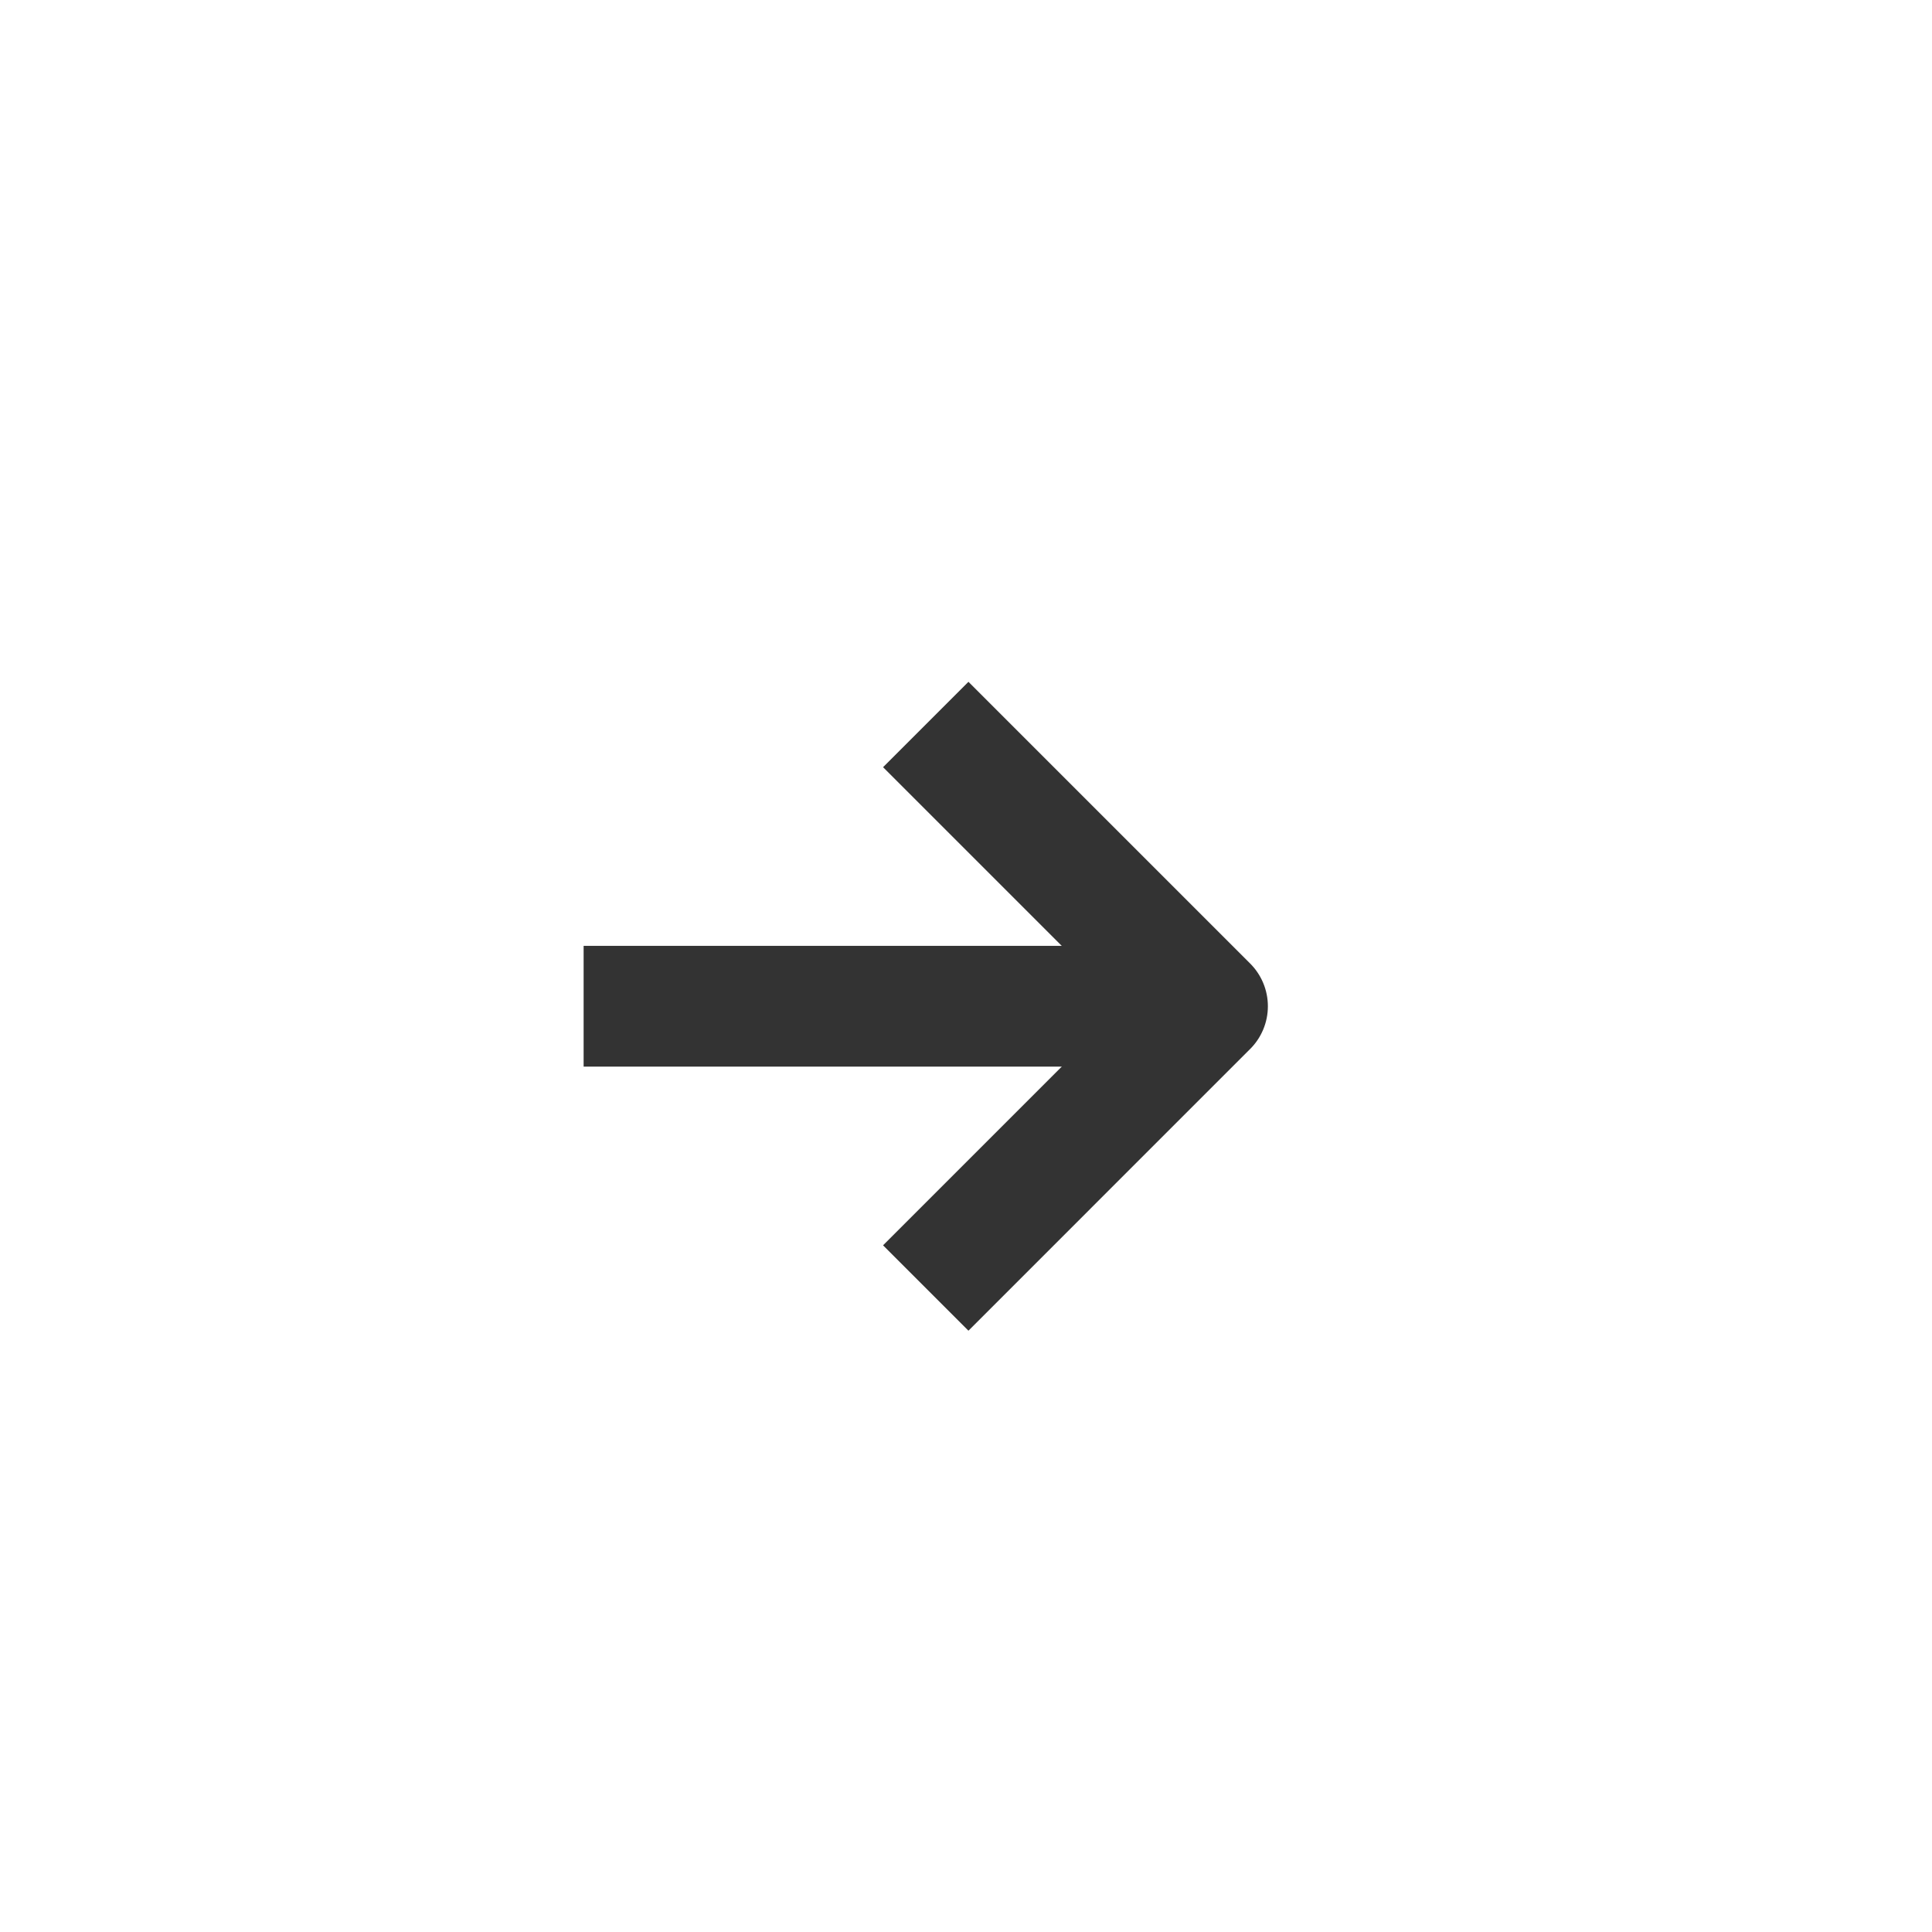
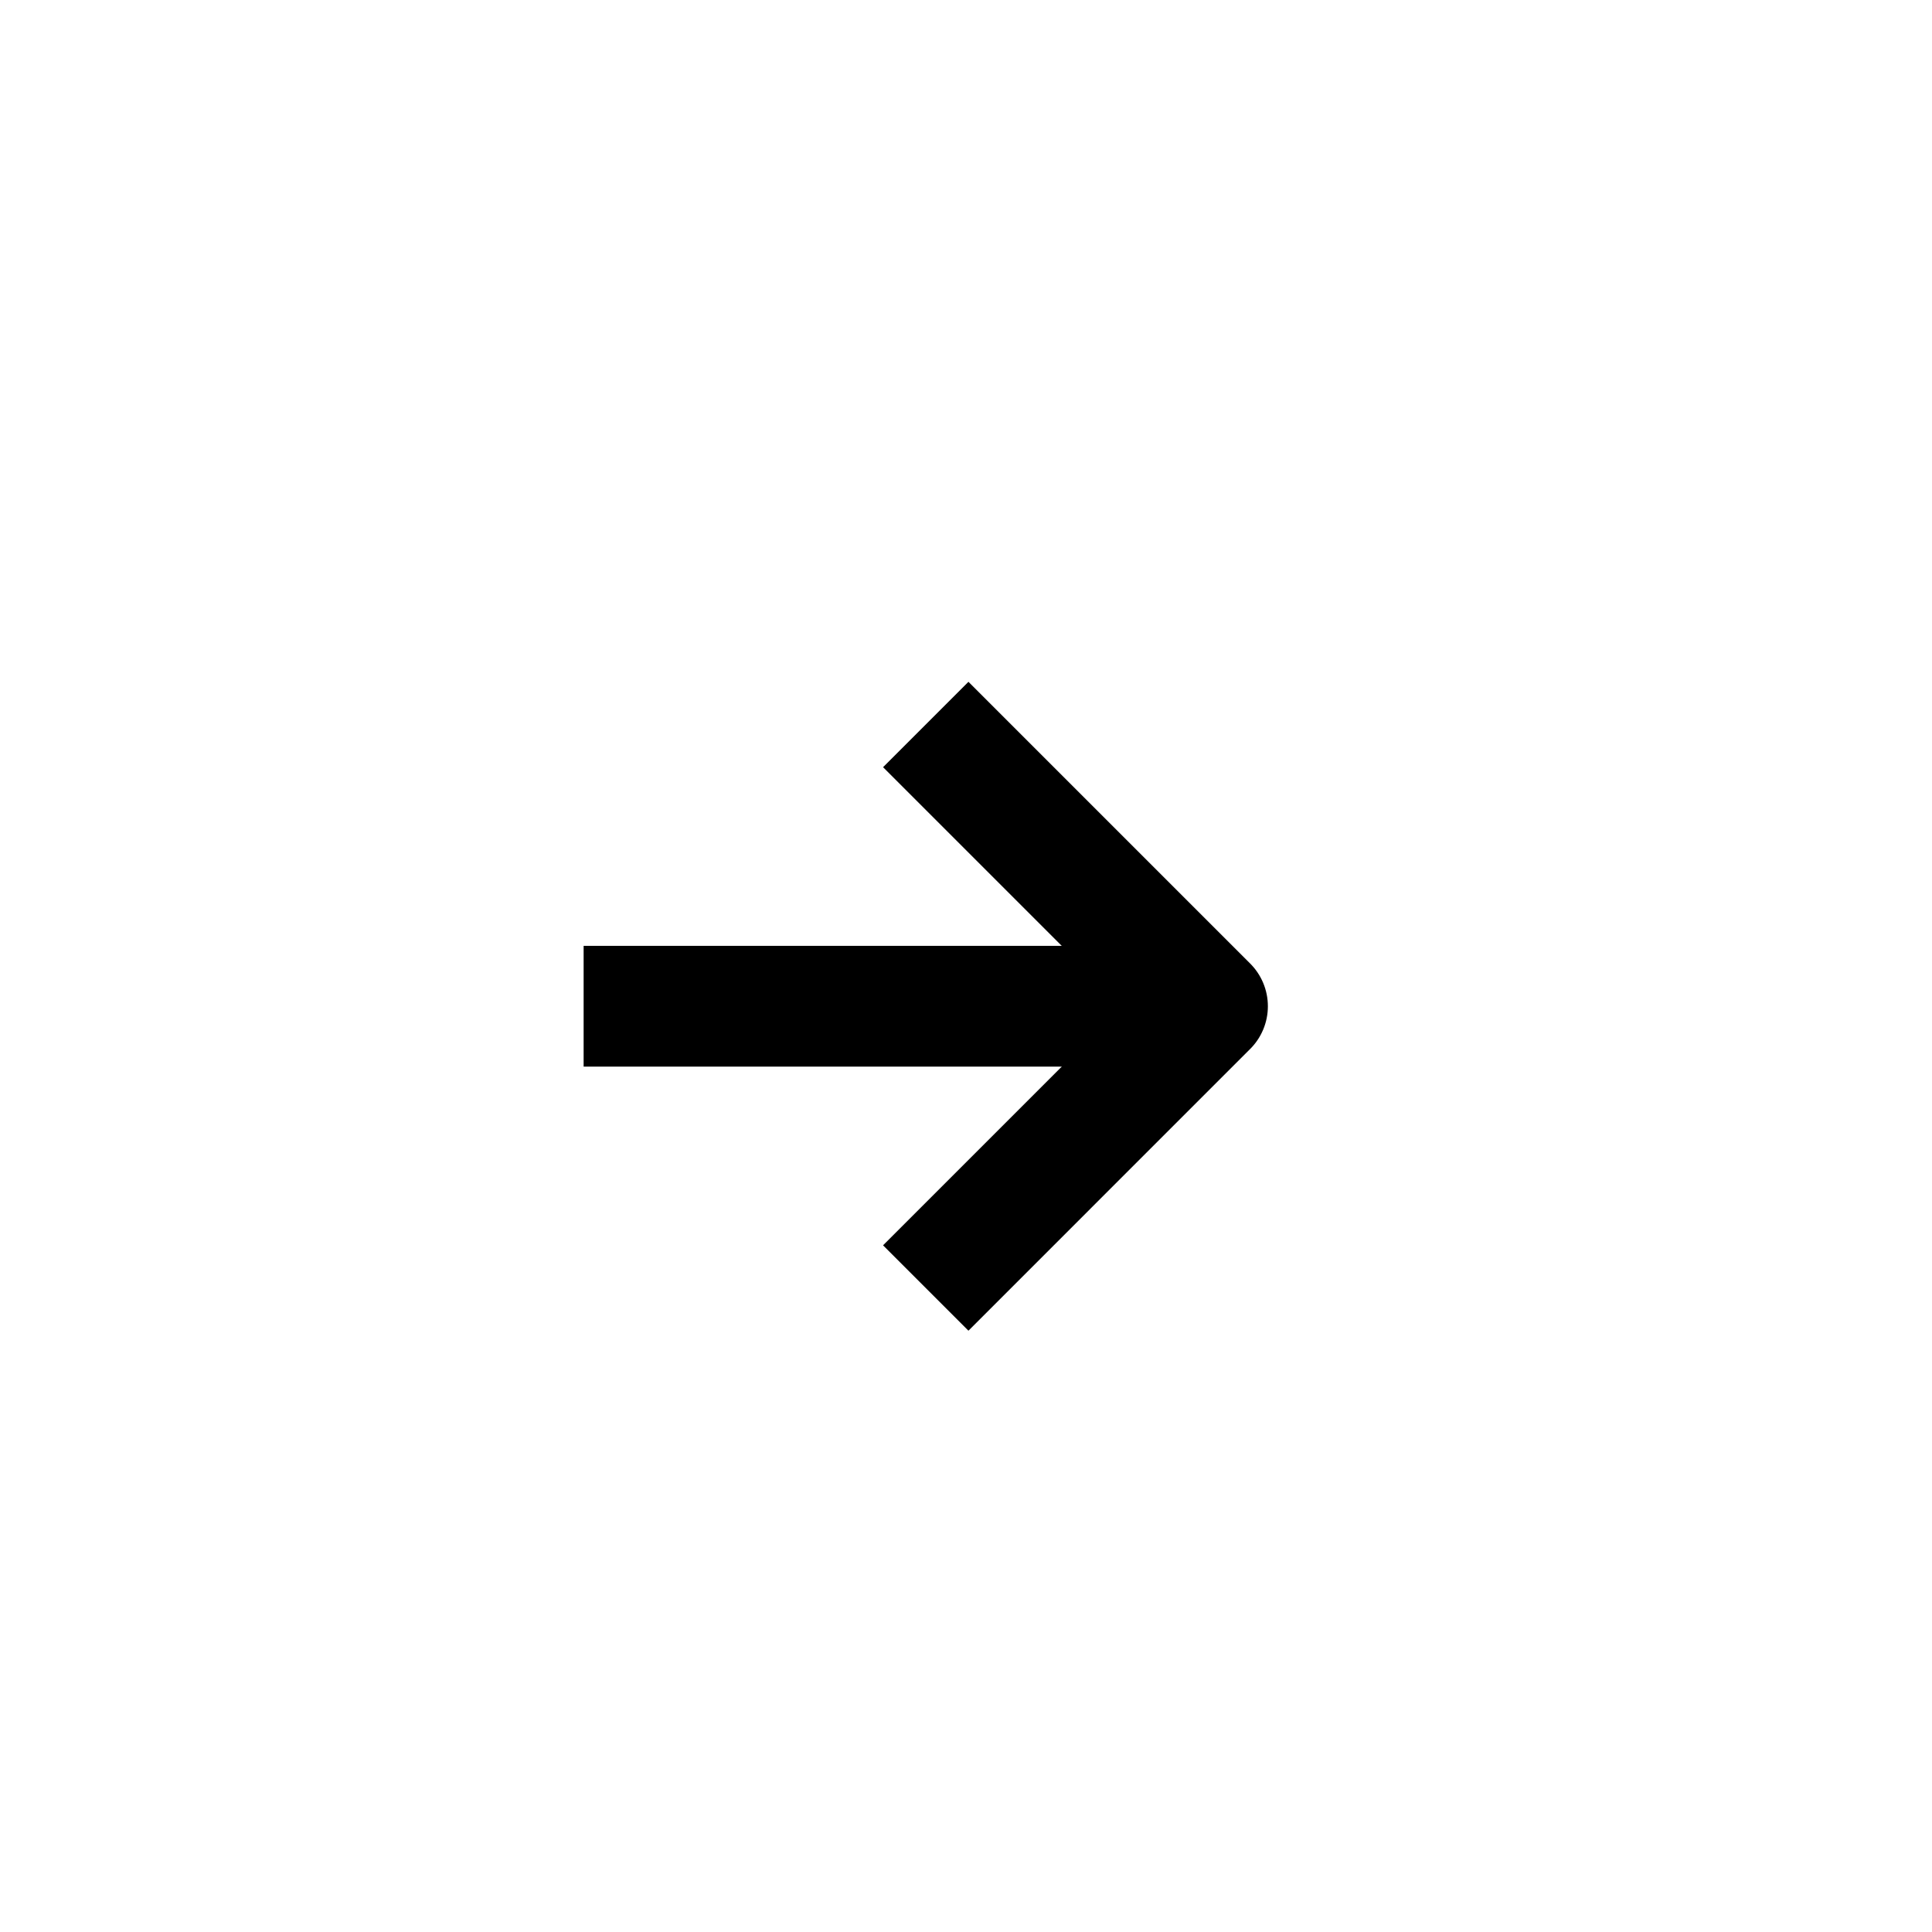
<svg xmlns="http://www.w3.org/2000/svg" width="24" height="24" viewBox="0 0 24 24" fill="none">
-   <path d="M8 12.5H14.5" stroke="#333333" stroke-width="1.5" stroke-linecap="square" stroke-linejoin="round" />
-   <path d="M11.5 9L15 12.5L11.5 16" stroke="#333333" stroke-width="1.5" stroke-linejoin="round" />
+   <path d="M8 12.5H14.5" stroke="currentColor" stroke-width="1.5" stroke-linecap="square" stroke-linejoin="round" />
+   <path d="M11.5 9L15 12.5L11.5 16" stroke="currentColor" stroke-width="1.5" stroke-linejoin="round" />
</svg>
